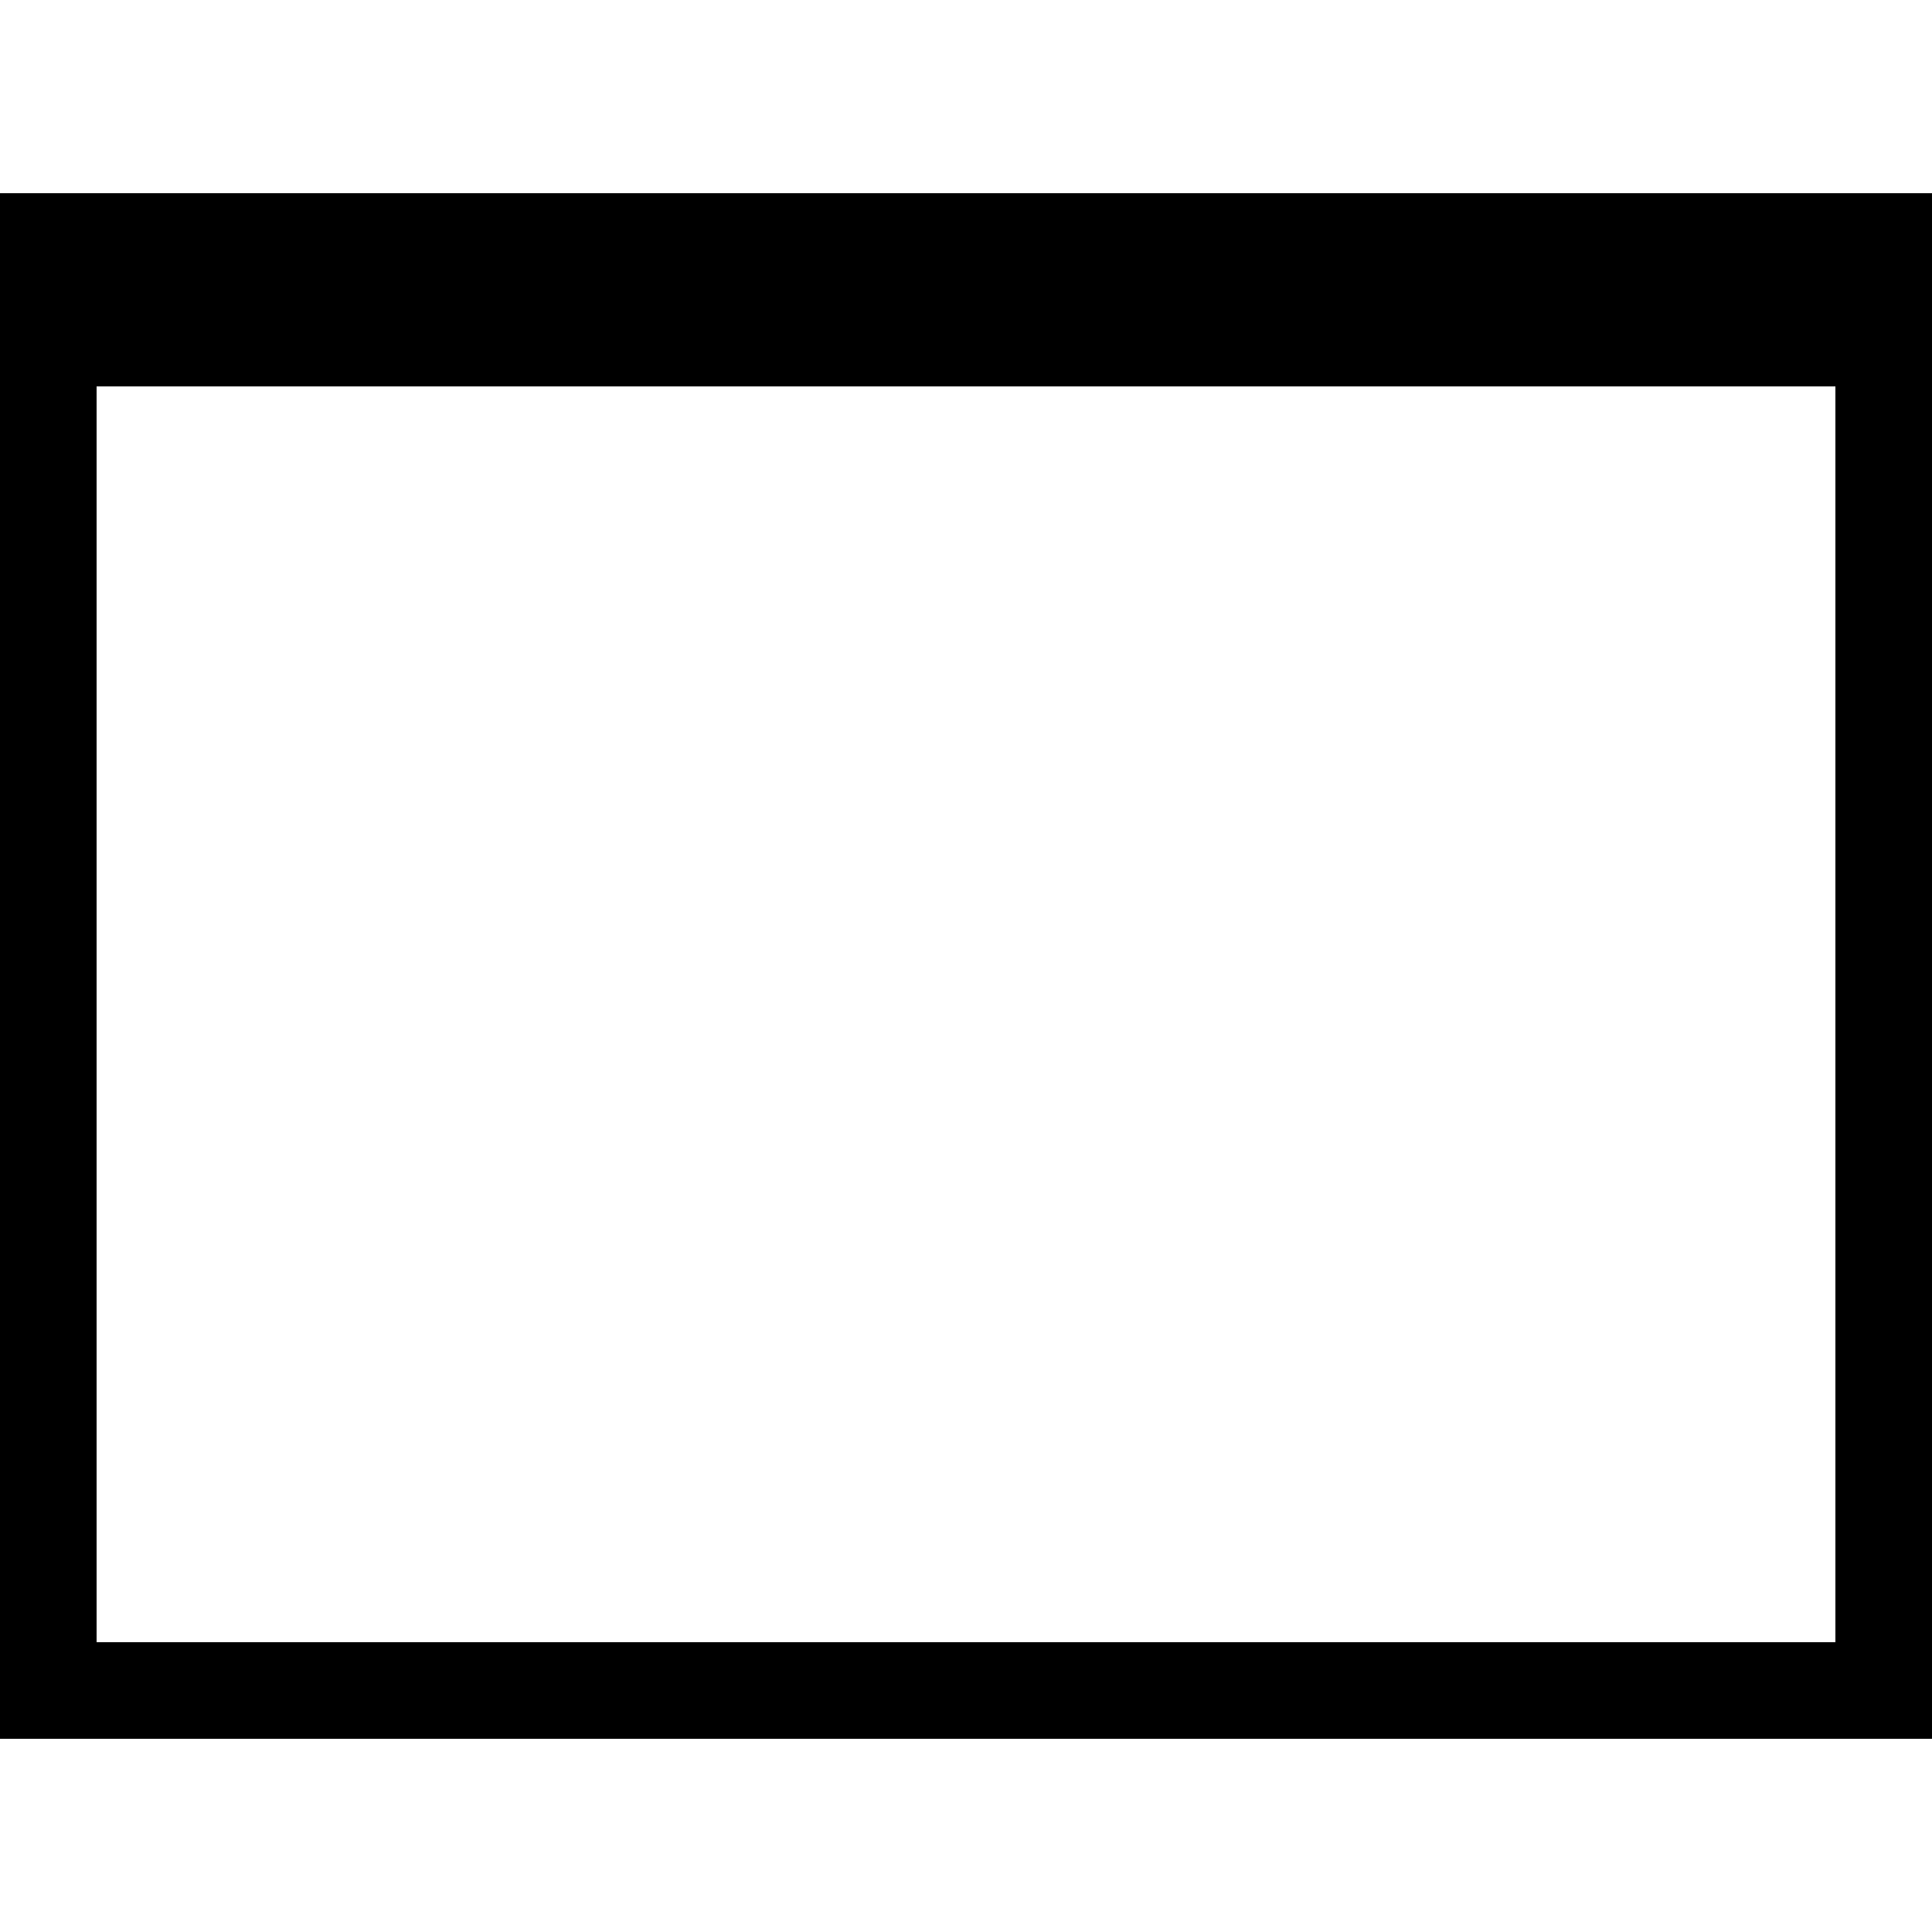
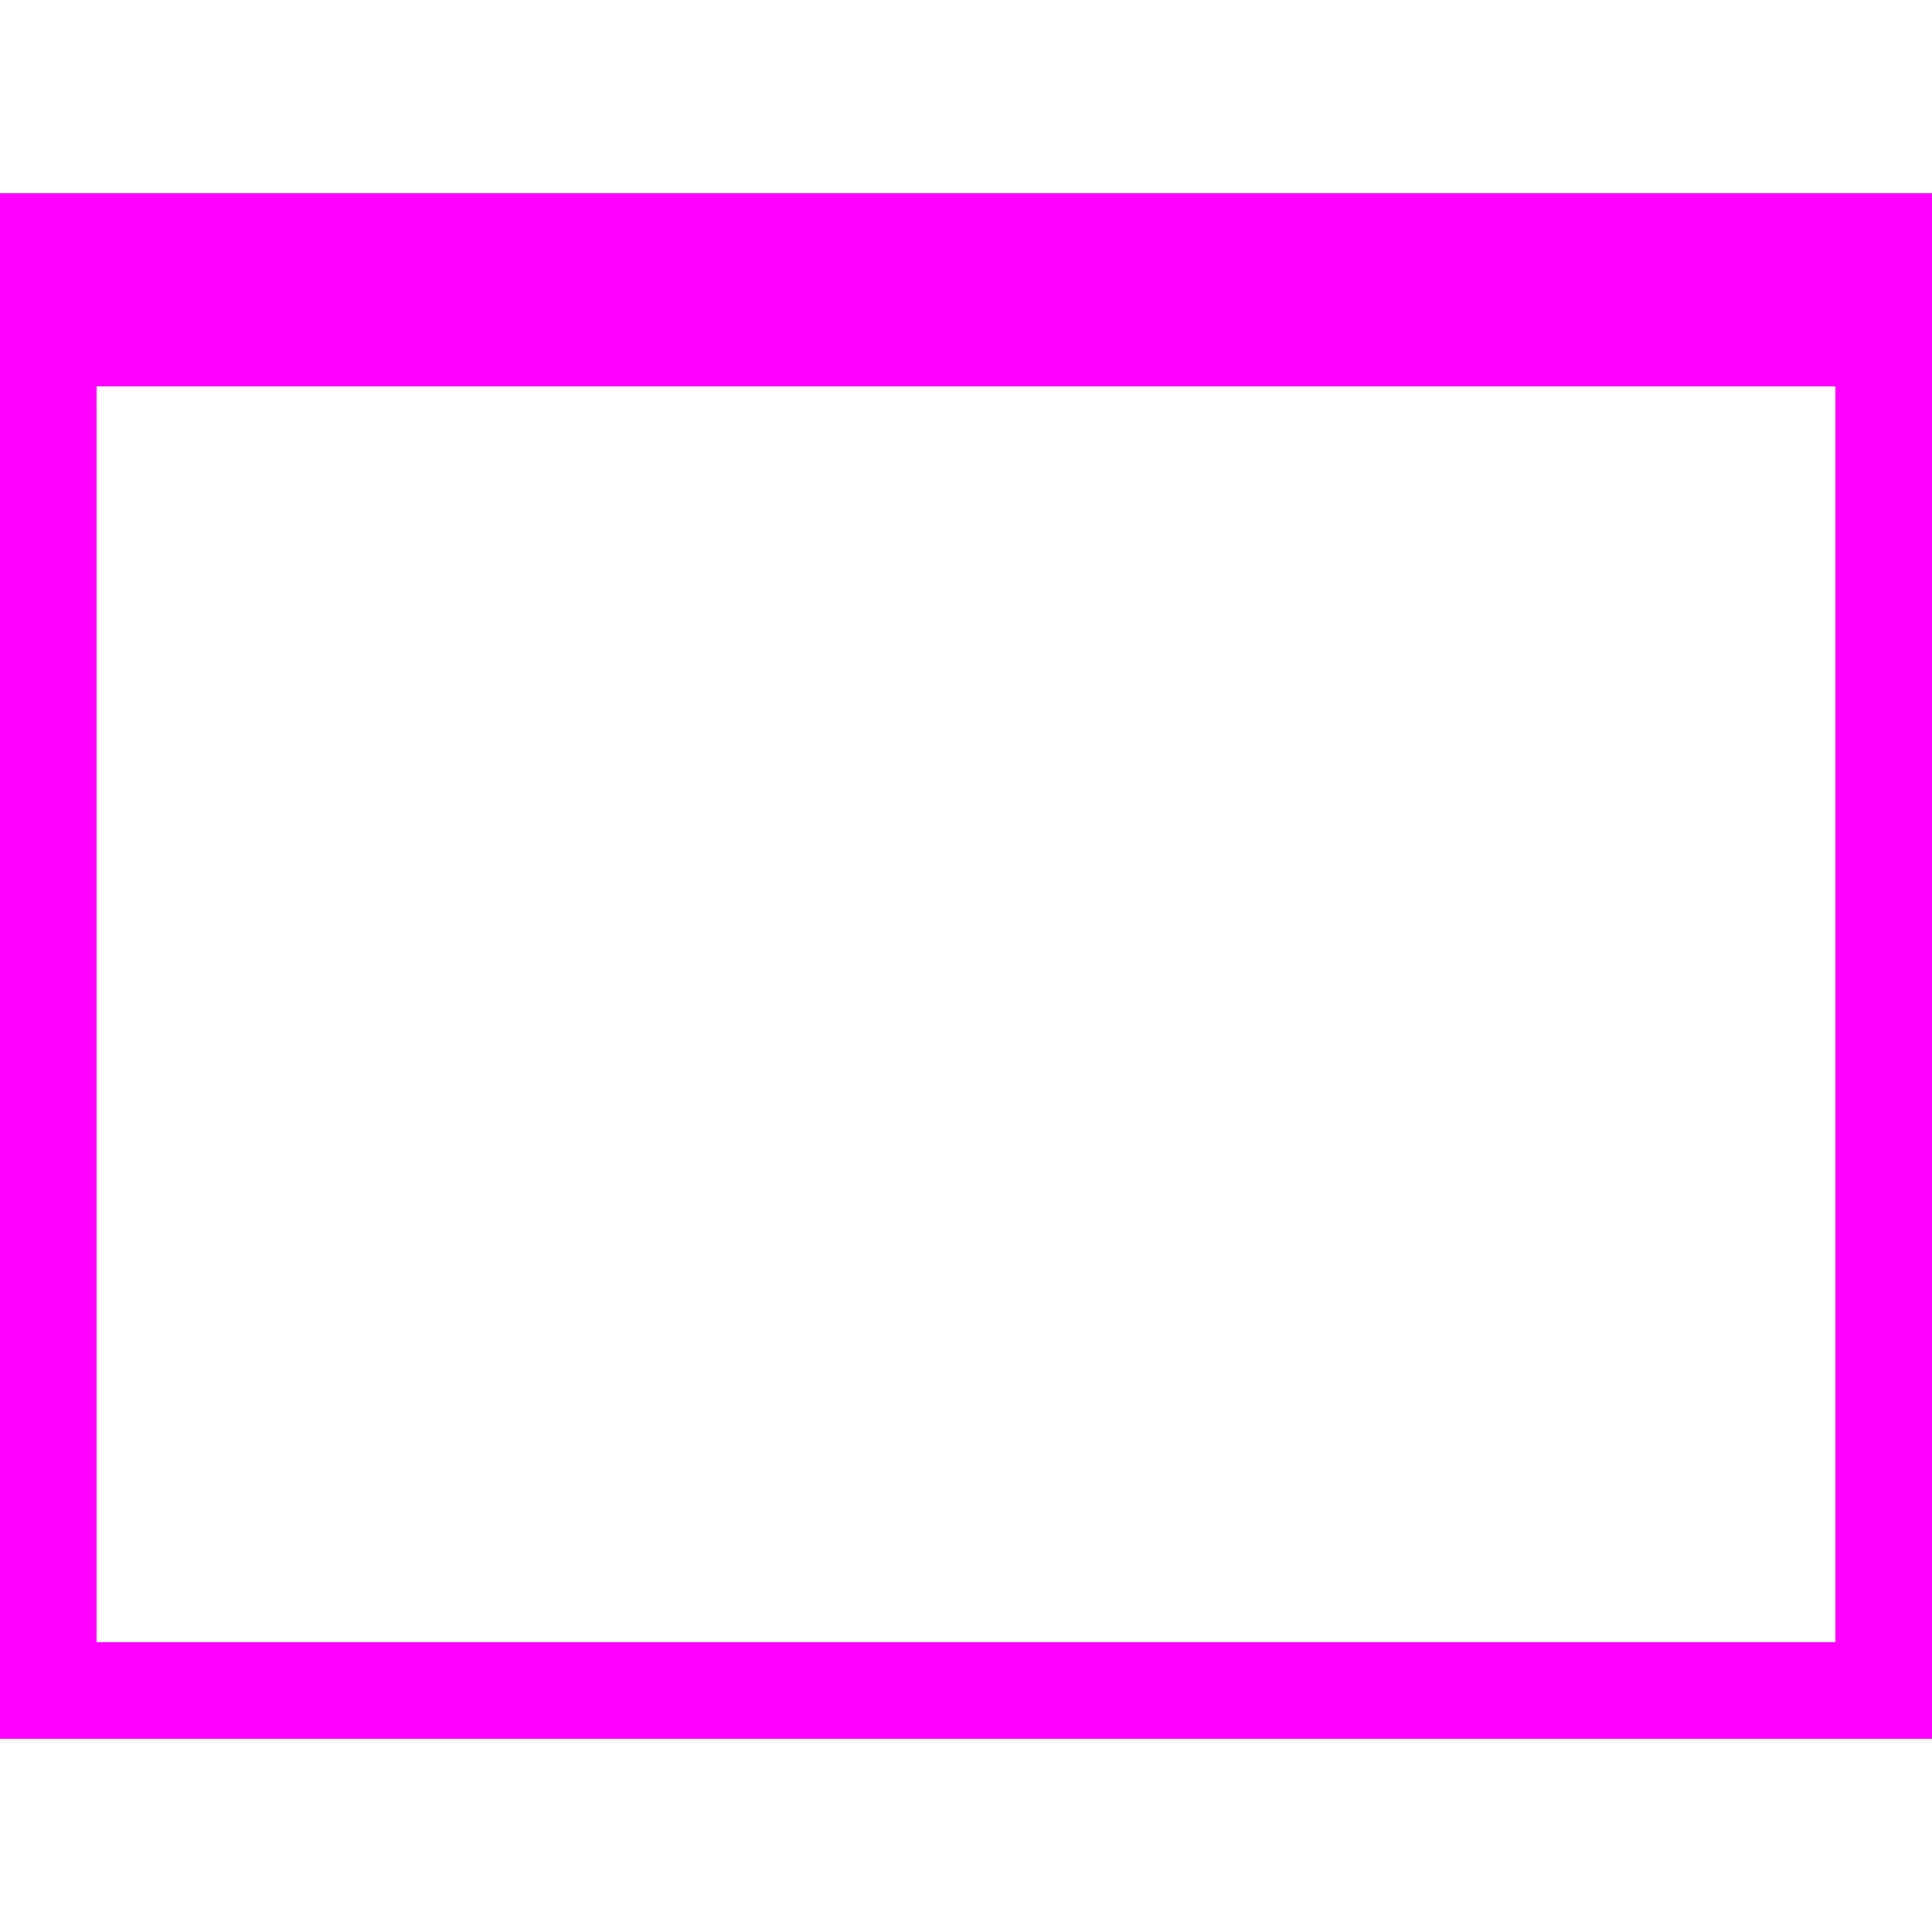
<svg xmlns="http://www.w3.org/2000/svg" width="20" height="20" viewBox="0 0 20 20">
  <g fill="none" fill-rule="evenodd">
    <rect width="20" height="20" />
    <rect width="20" height="20" />
    <rect width="20" height="20" />
-     <path fill="#000000" fill-rule="nonzero" d="M0,2 L20,2 L20,18 L0,18 L0,2 Z M1,4 L1,17 L19,17 L19,4 L1,4 Z" />
+     <path fill="#FF00FF" fill-rule="nonzero" d="M0,2 L20,2 L20,18 L0,18 L0,2 Z M1,4 L1,17 L19,17 L19,4 L1,4 Z" />
  </g>
</svg>
